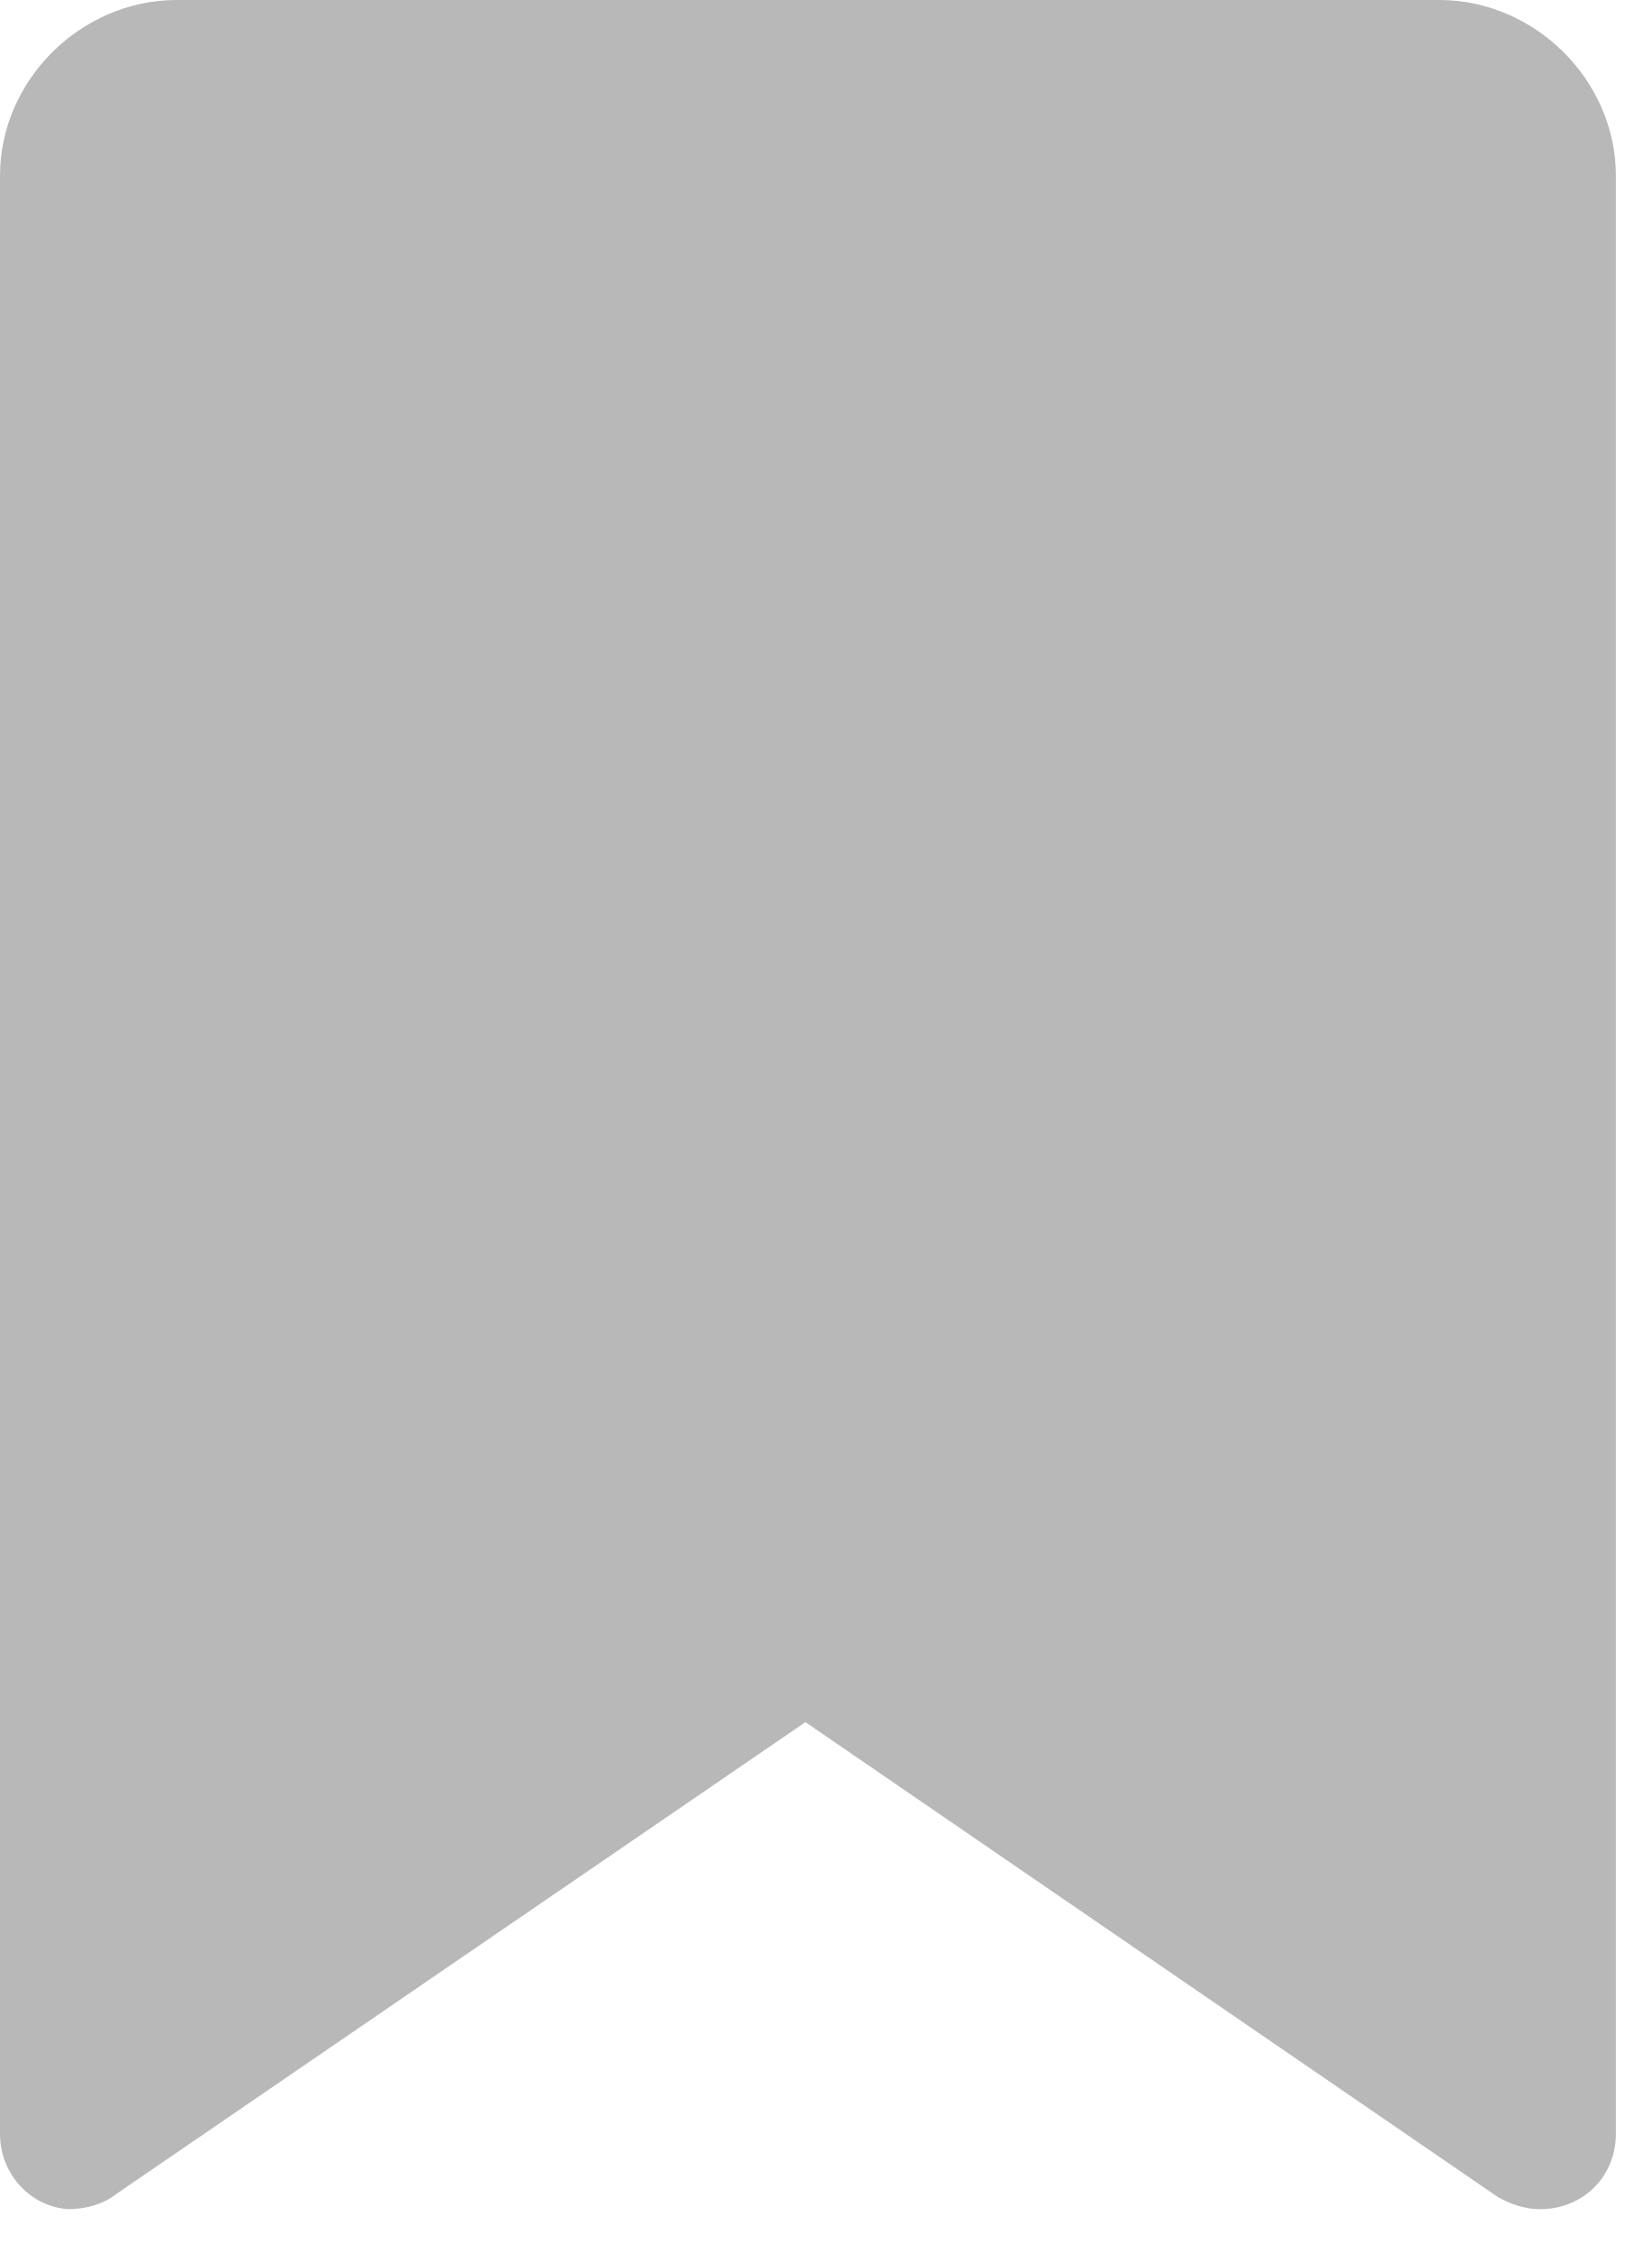
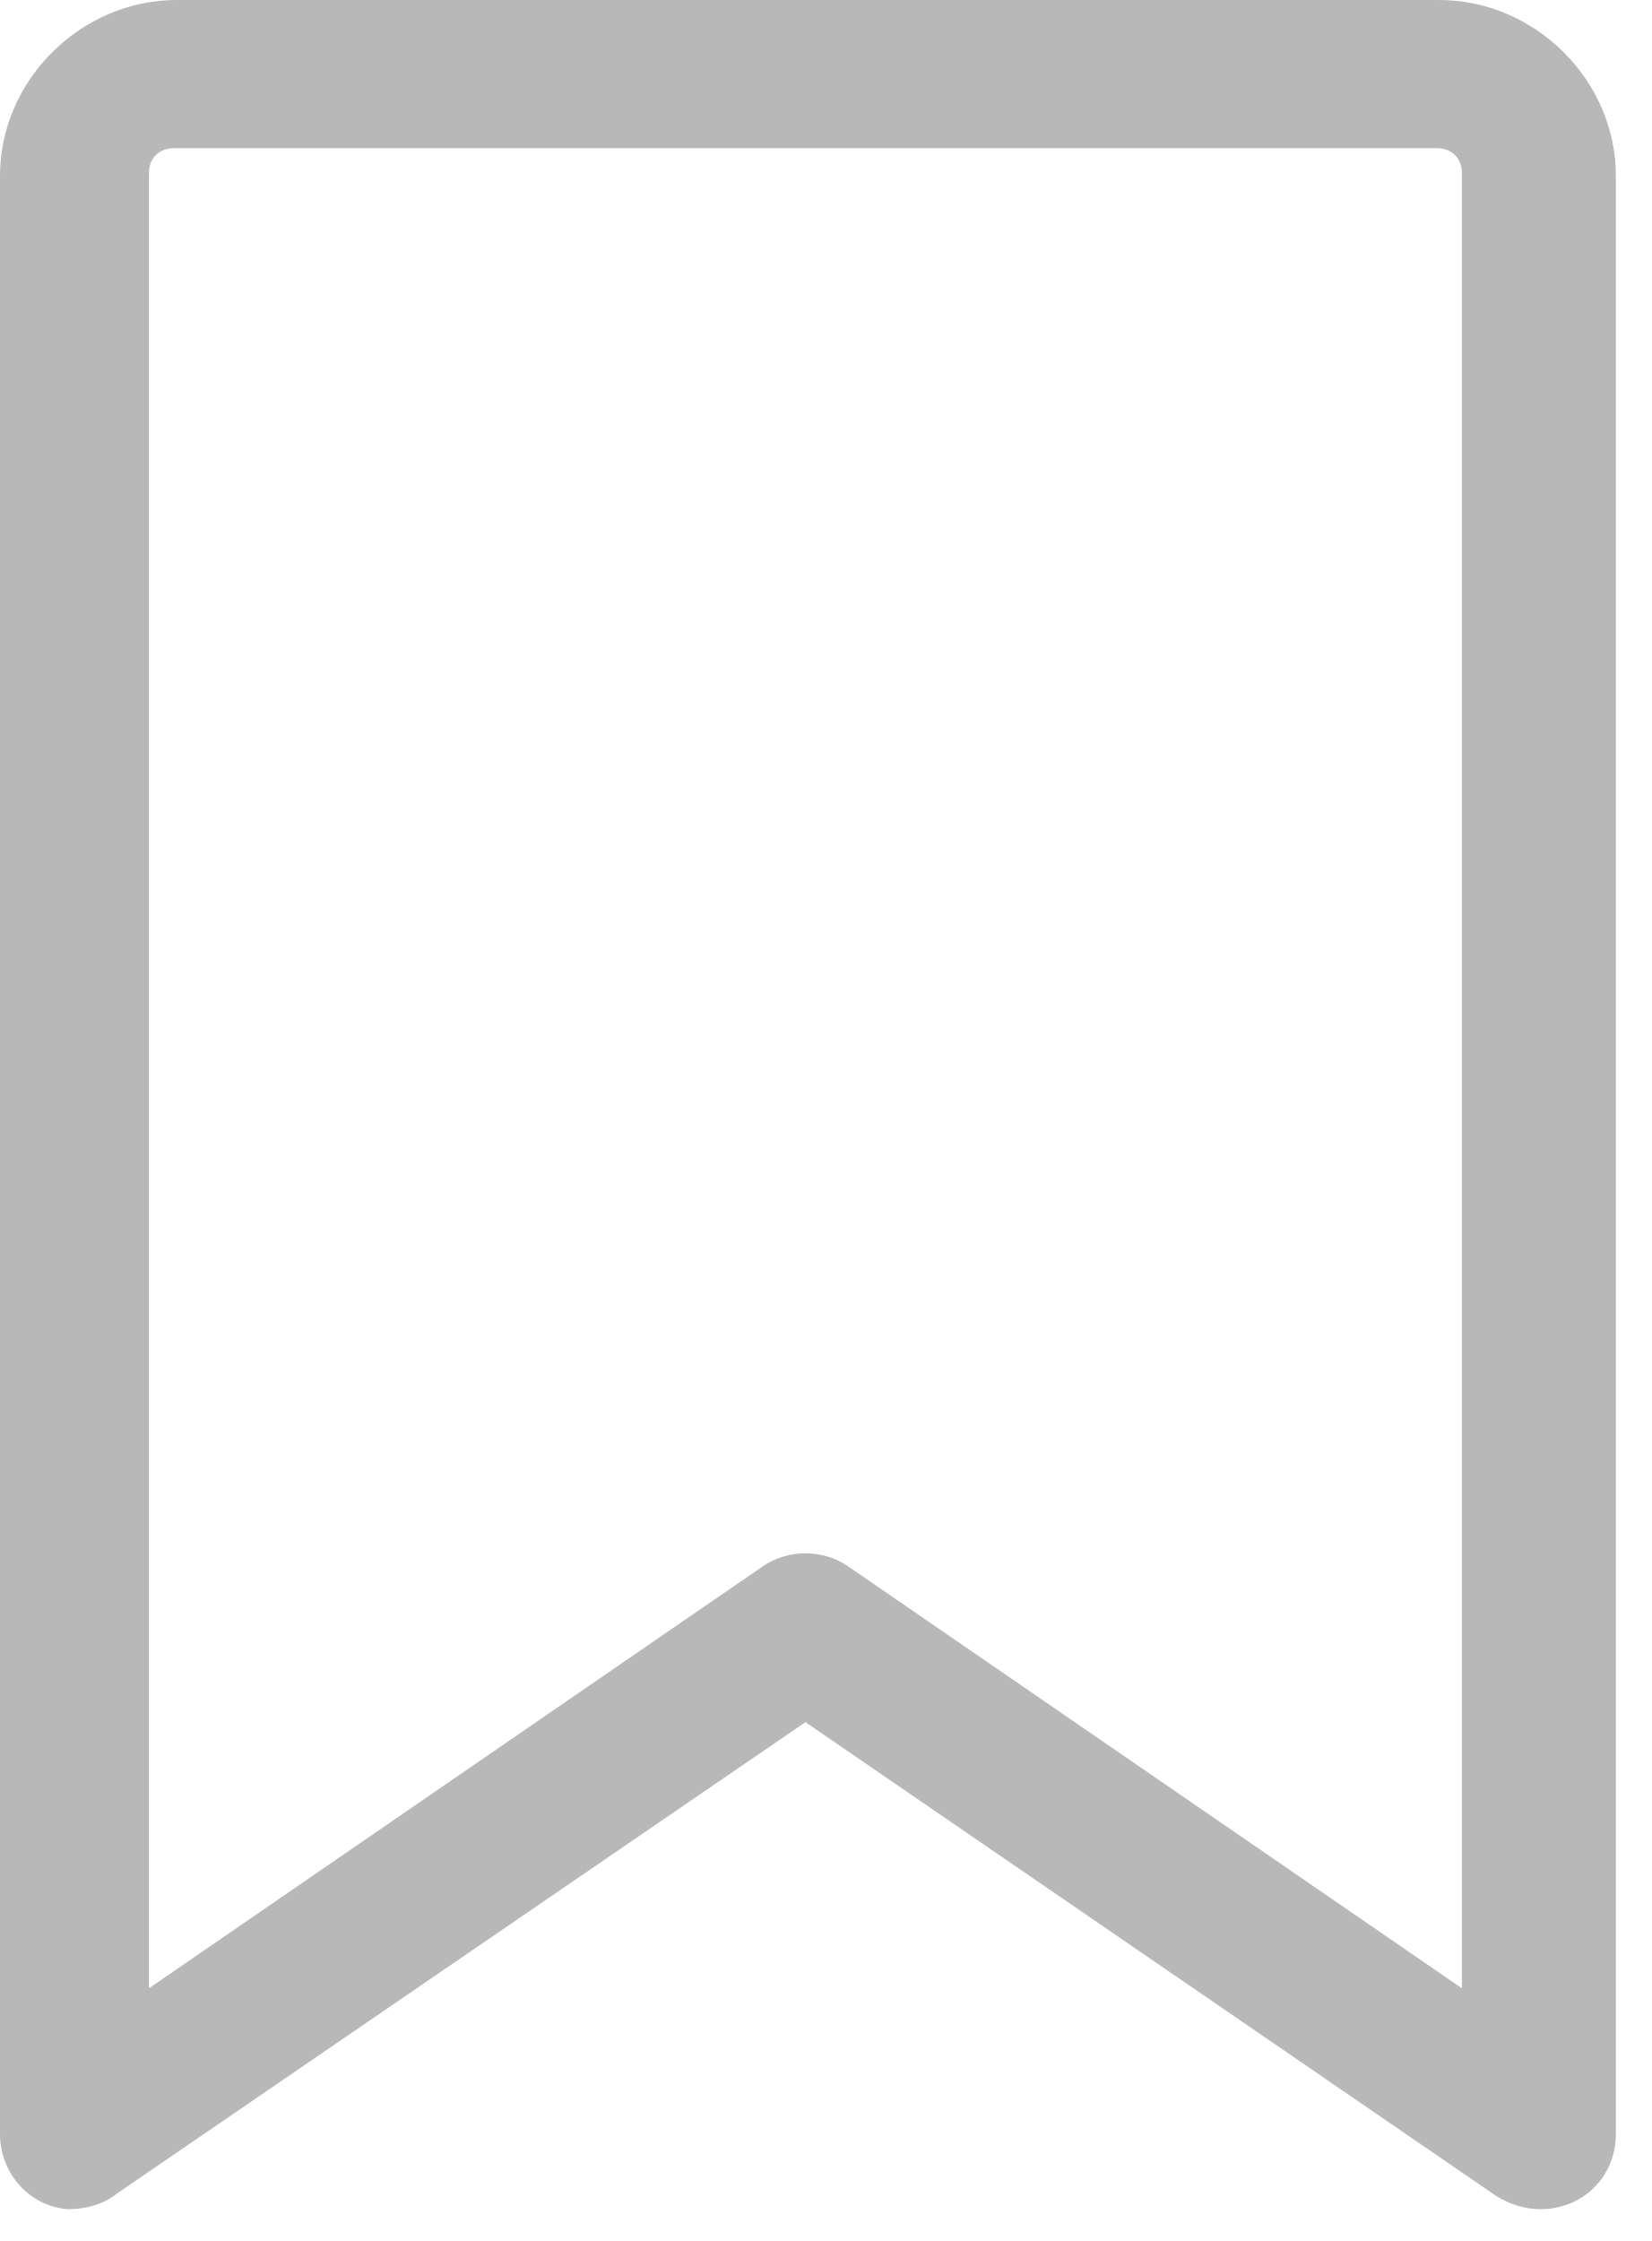
- <svg xmlns="http://www.w3.org/2000/svg" width="33" height="45" viewBox="0 0 33 45" fill="none">
-   <path d="M1.362 44.144C0.605 44.093 0 43.441 0 42.639V3.511C0 1.605 1.615 0 3.532 0H28.758C30.675 0 32.29 1.605 32.29 3.511V42.639C32.29 43.492 31.634 44.144 30.776 44.144C30.474 44.144 30.171 44.043 29.919 43.893L16.095 34.412L2.321 43.843C2.069 44.043 1.715 44.144 1.362 44.144Z" fill="#B8B8B8" />
+ <svg xmlns="http://www.w3.org/2000/svg" width="28" height="38" viewBox="0 0 28 38" fill="none">
+   <path d="M1.156 37.461C0.514 37.418 0 36.865 0 36.184V2.98C0 1.362 1.37 0 2.997 0H24.404C26.031 0 27.401 1.362 27.401 2.98V36.184C27.401 36.907 26.845 37.461 26.117 37.461C25.86 37.461 25.603 37.376 25.389 37.248L13.658 29.202L1.969 37.205C1.755 37.376 1.456 37.461 1.156 37.461ZM2.526 33.715L12.93 26.563C13.358 26.265 13.958 26.265 14.386 26.563L24.79 33.715V2.937C24.79 2.682 24.619 2.512 24.362 2.512H2.954C2.697 2.512 2.526 2.682 2.526 2.937V33.715Z" fill="#B8B8B8" />
</svg>
